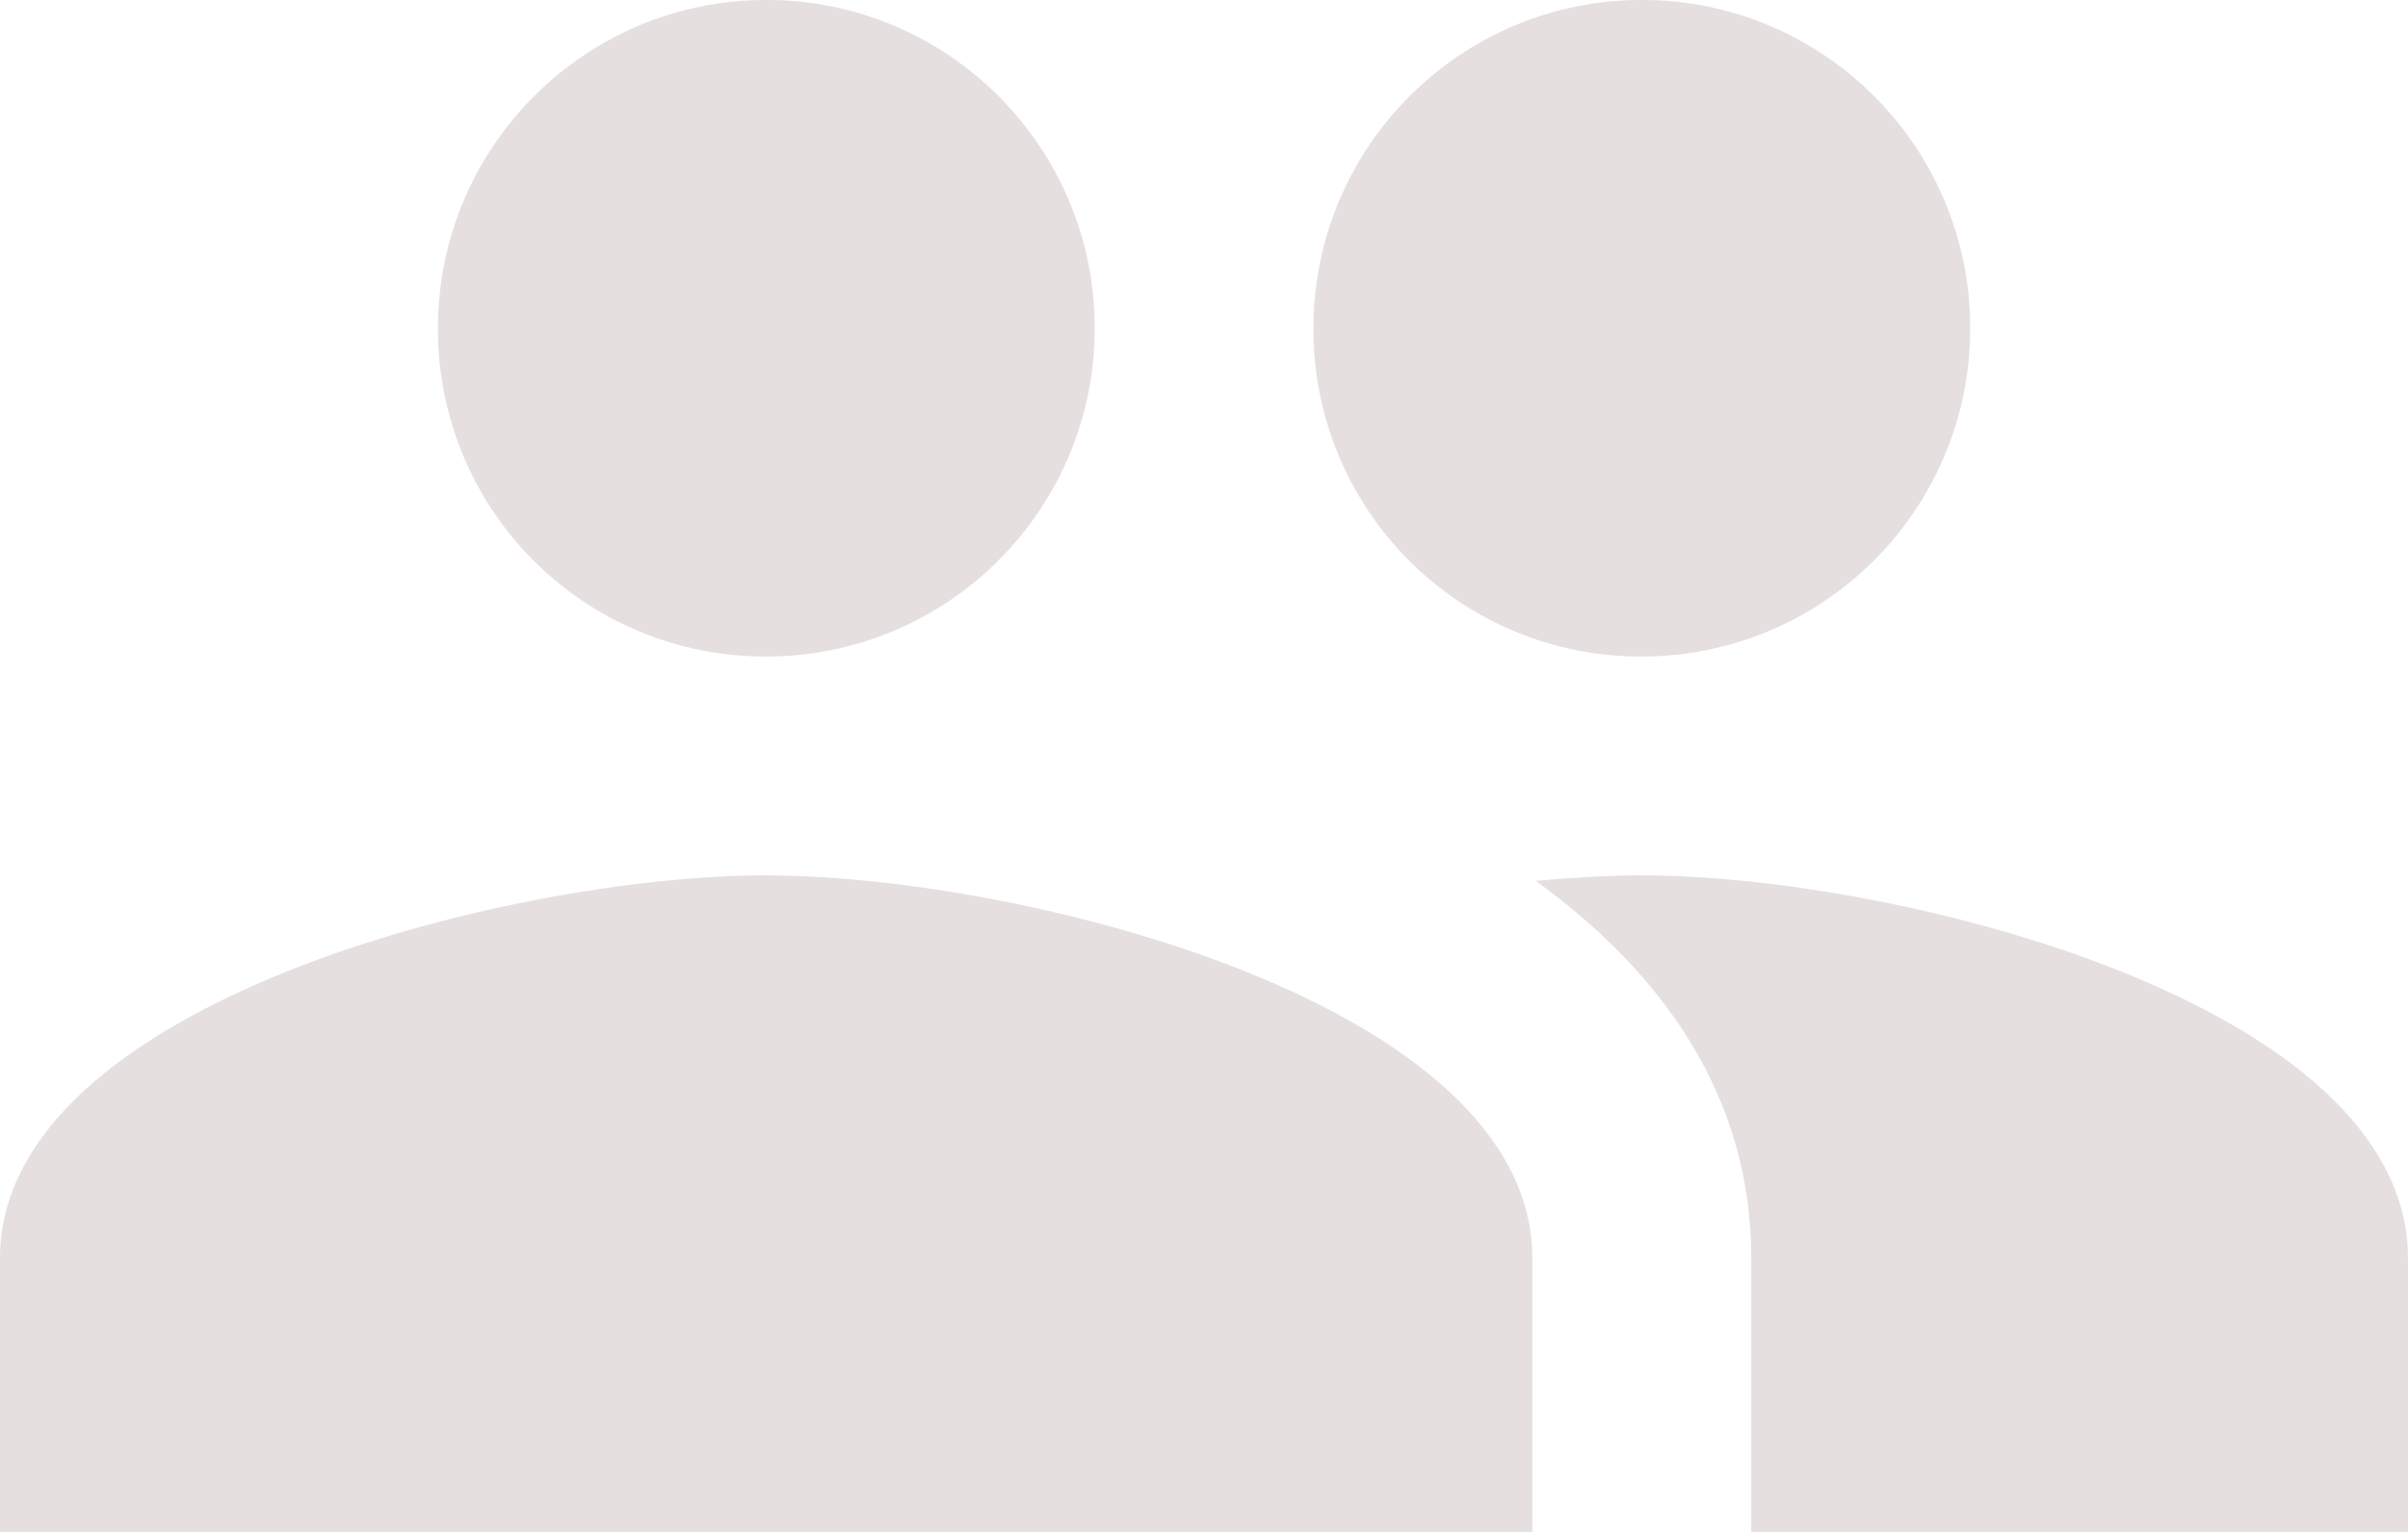
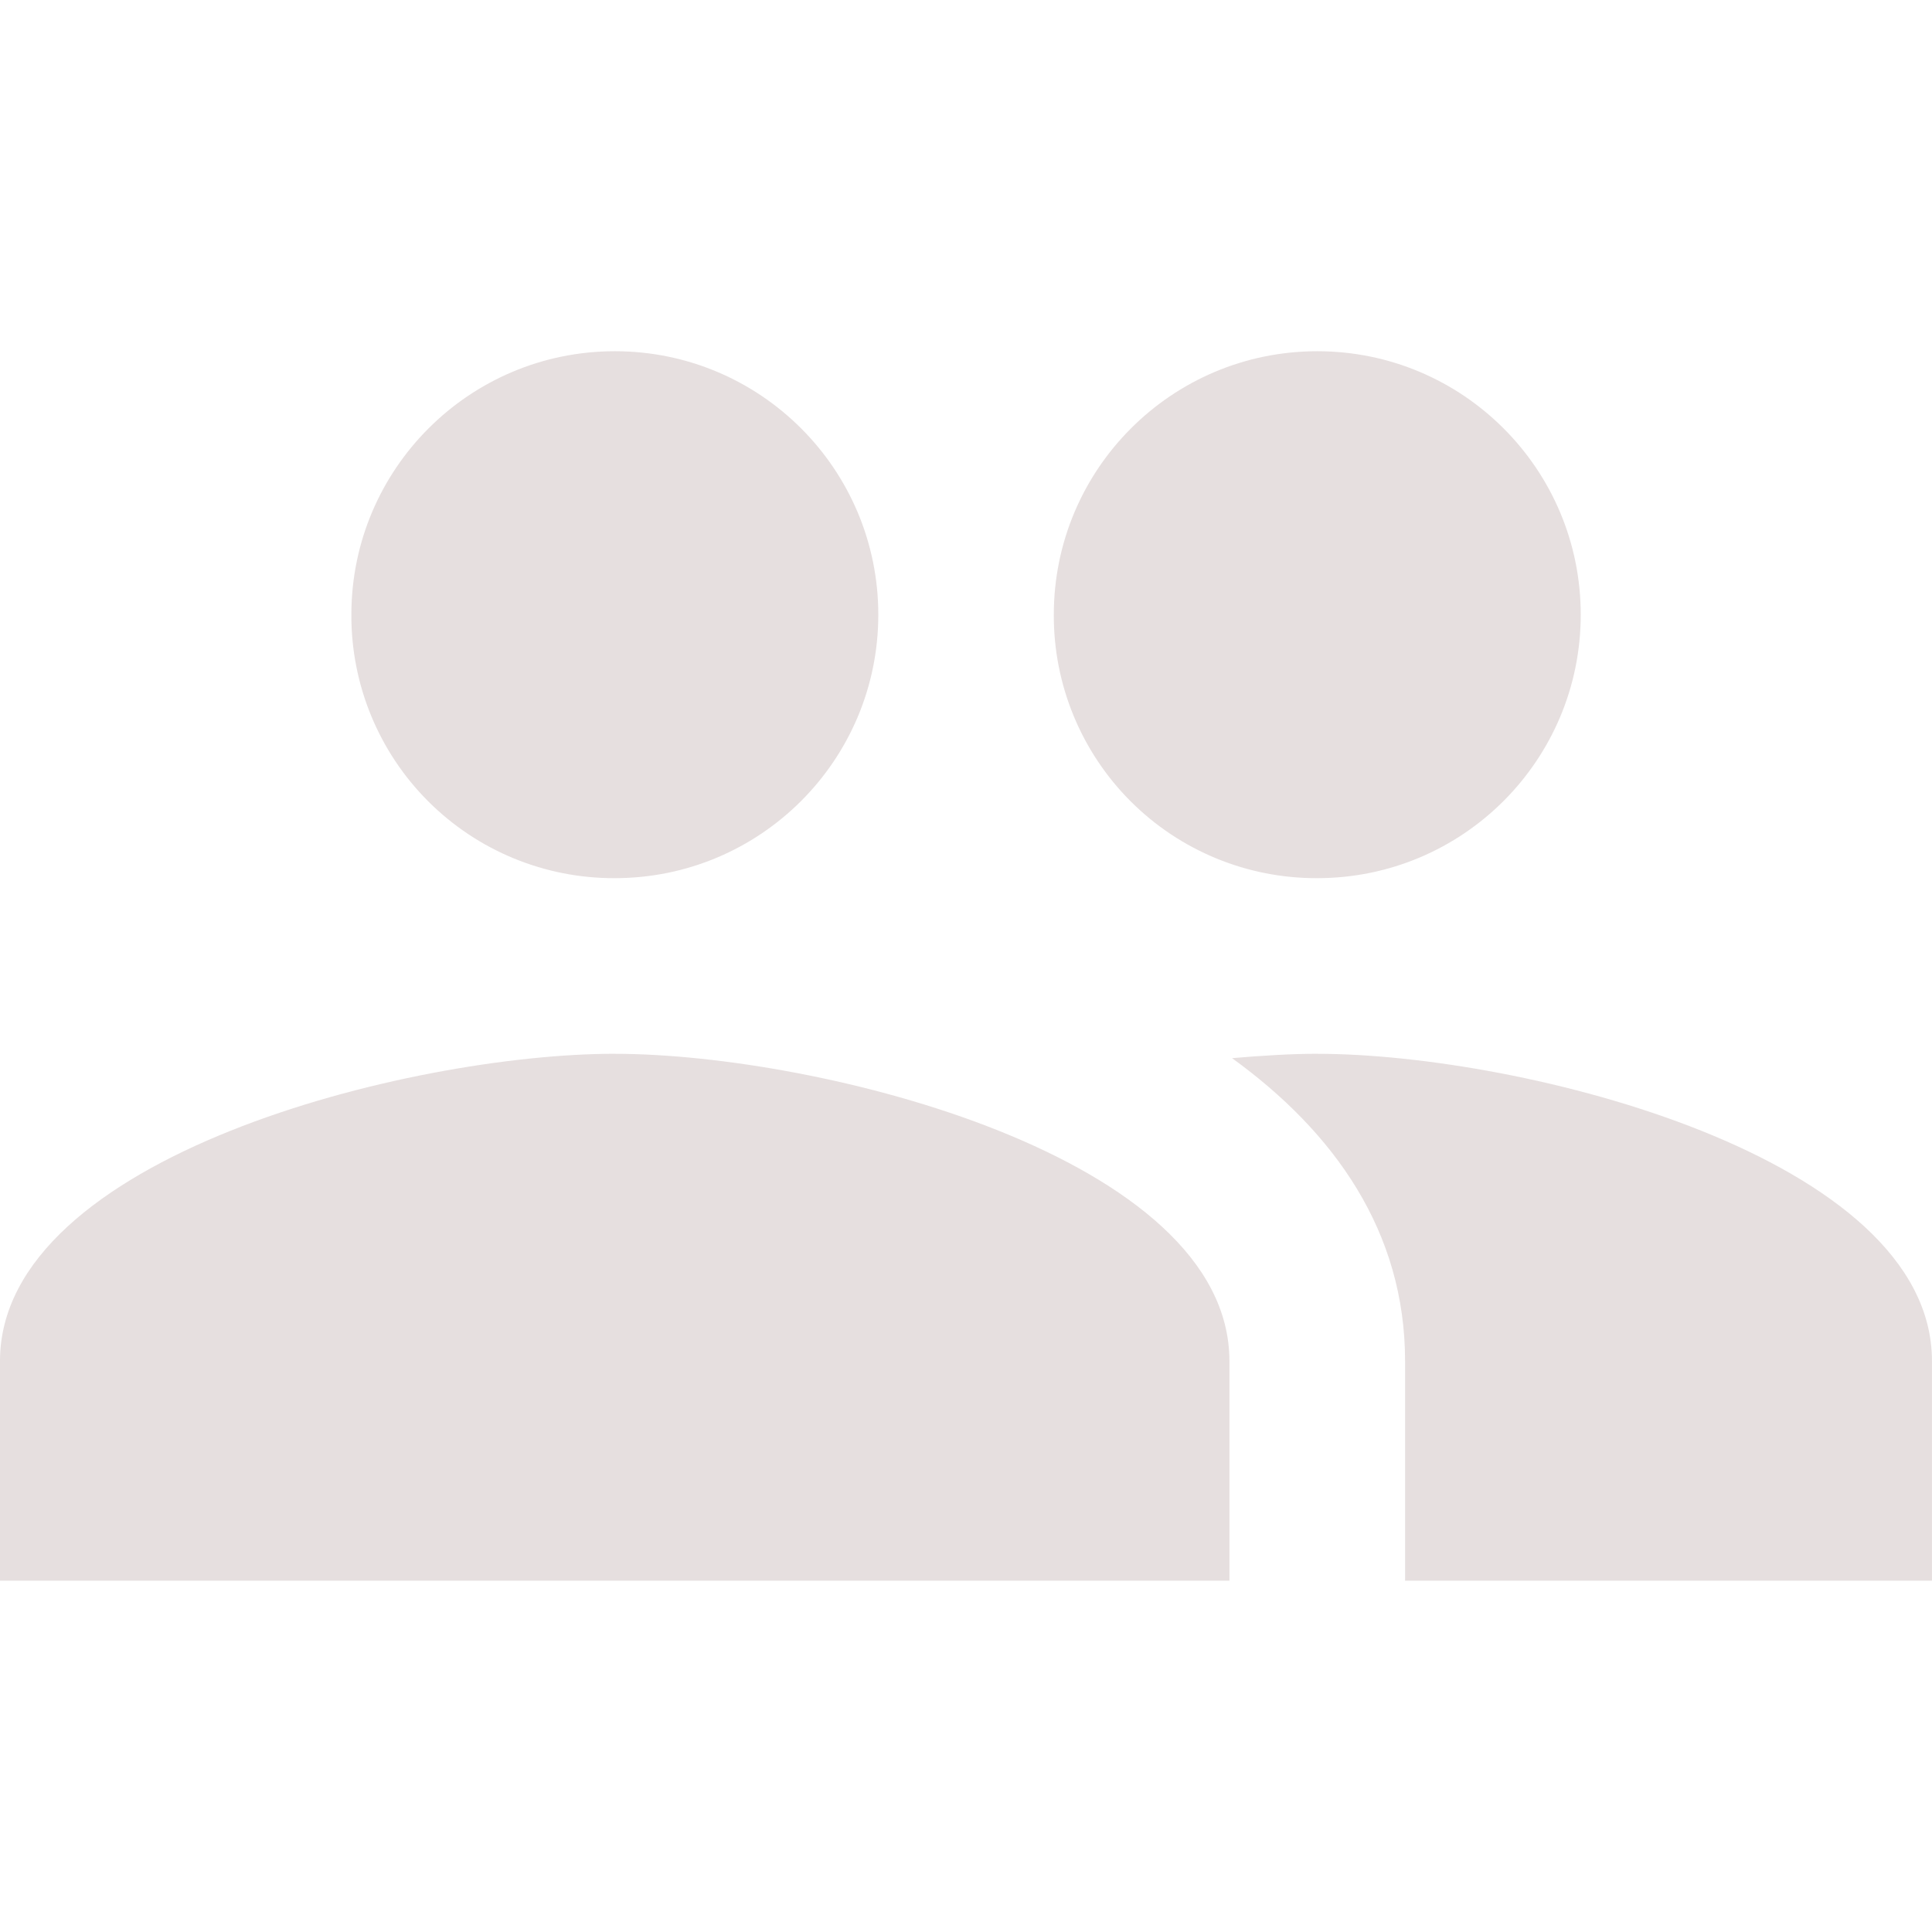
- <svg xmlns="http://www.w3.org/2000/svg" width="53.333" height="33.939" viewBox="0 0 53.333 33.939">
-   <path id="Icon_material-people" data-name="Icon material-people" d="M37.864,22.045a7.273,7.273,0,1,0-7.273-7.273A7.242,7.242,0,0,0,37.864,22.045Zm-19.394,0A7.273,7.273,0,1,0,11.2,14.773,7.242,7.242,0,0,0,18.47,22.045Zm0,4.848c-5.648,0-16.97,2.836-16.97,8.485v6.061H35.439V35.379C35.439,29.73,24.118,26.894,18.47,26.894Zm19.394,0c-.7,0-1.5.048-2.352.121,2.812,2.036,4.776,4.776,4.776,8.364v6.061H54.833V35.379C54.833,29.73,43.512,26.894,37.864,26.894Z" transform="translate(-1.5 -7.5)" fill="#e6dfdf" />
+ <svg xmlns="http://www.w3.org/2000/svg" width="36" height="36" viewBox="0 0 36 36">
+   <g transform="translate(18 18) scale(0.675) translate(-28.167 -24.47)">
+     <path id="Icon_material-people" data-name="Icon material-people" d="M37.864,22.045a7.273,7.273,0,1,0-7.273-7.273A7.242,7.242,0,0,0,37.864,22.045Zm-19.394,0A7.273,7.273,0,1,0,11.2,14.773,7.242,7.242,0,0,0,18.47,22.045Zm0,4.848c-5.648,0-16.97,2.836-16.97,8.485v6.061H35.439V35.379C35.439,29.73,24.118,26.894,18.47,26.894Zm19.394,0c-.7,0-1.5.048-2.352.121,2.812,2.036,4.776,4.776,4.776,8.364v6.061H54.833V35.379C54.833,29.73,43.512,26.894,37.864,26.894Z" fill="#e6dfdf" />
+   </g>
</svg>
